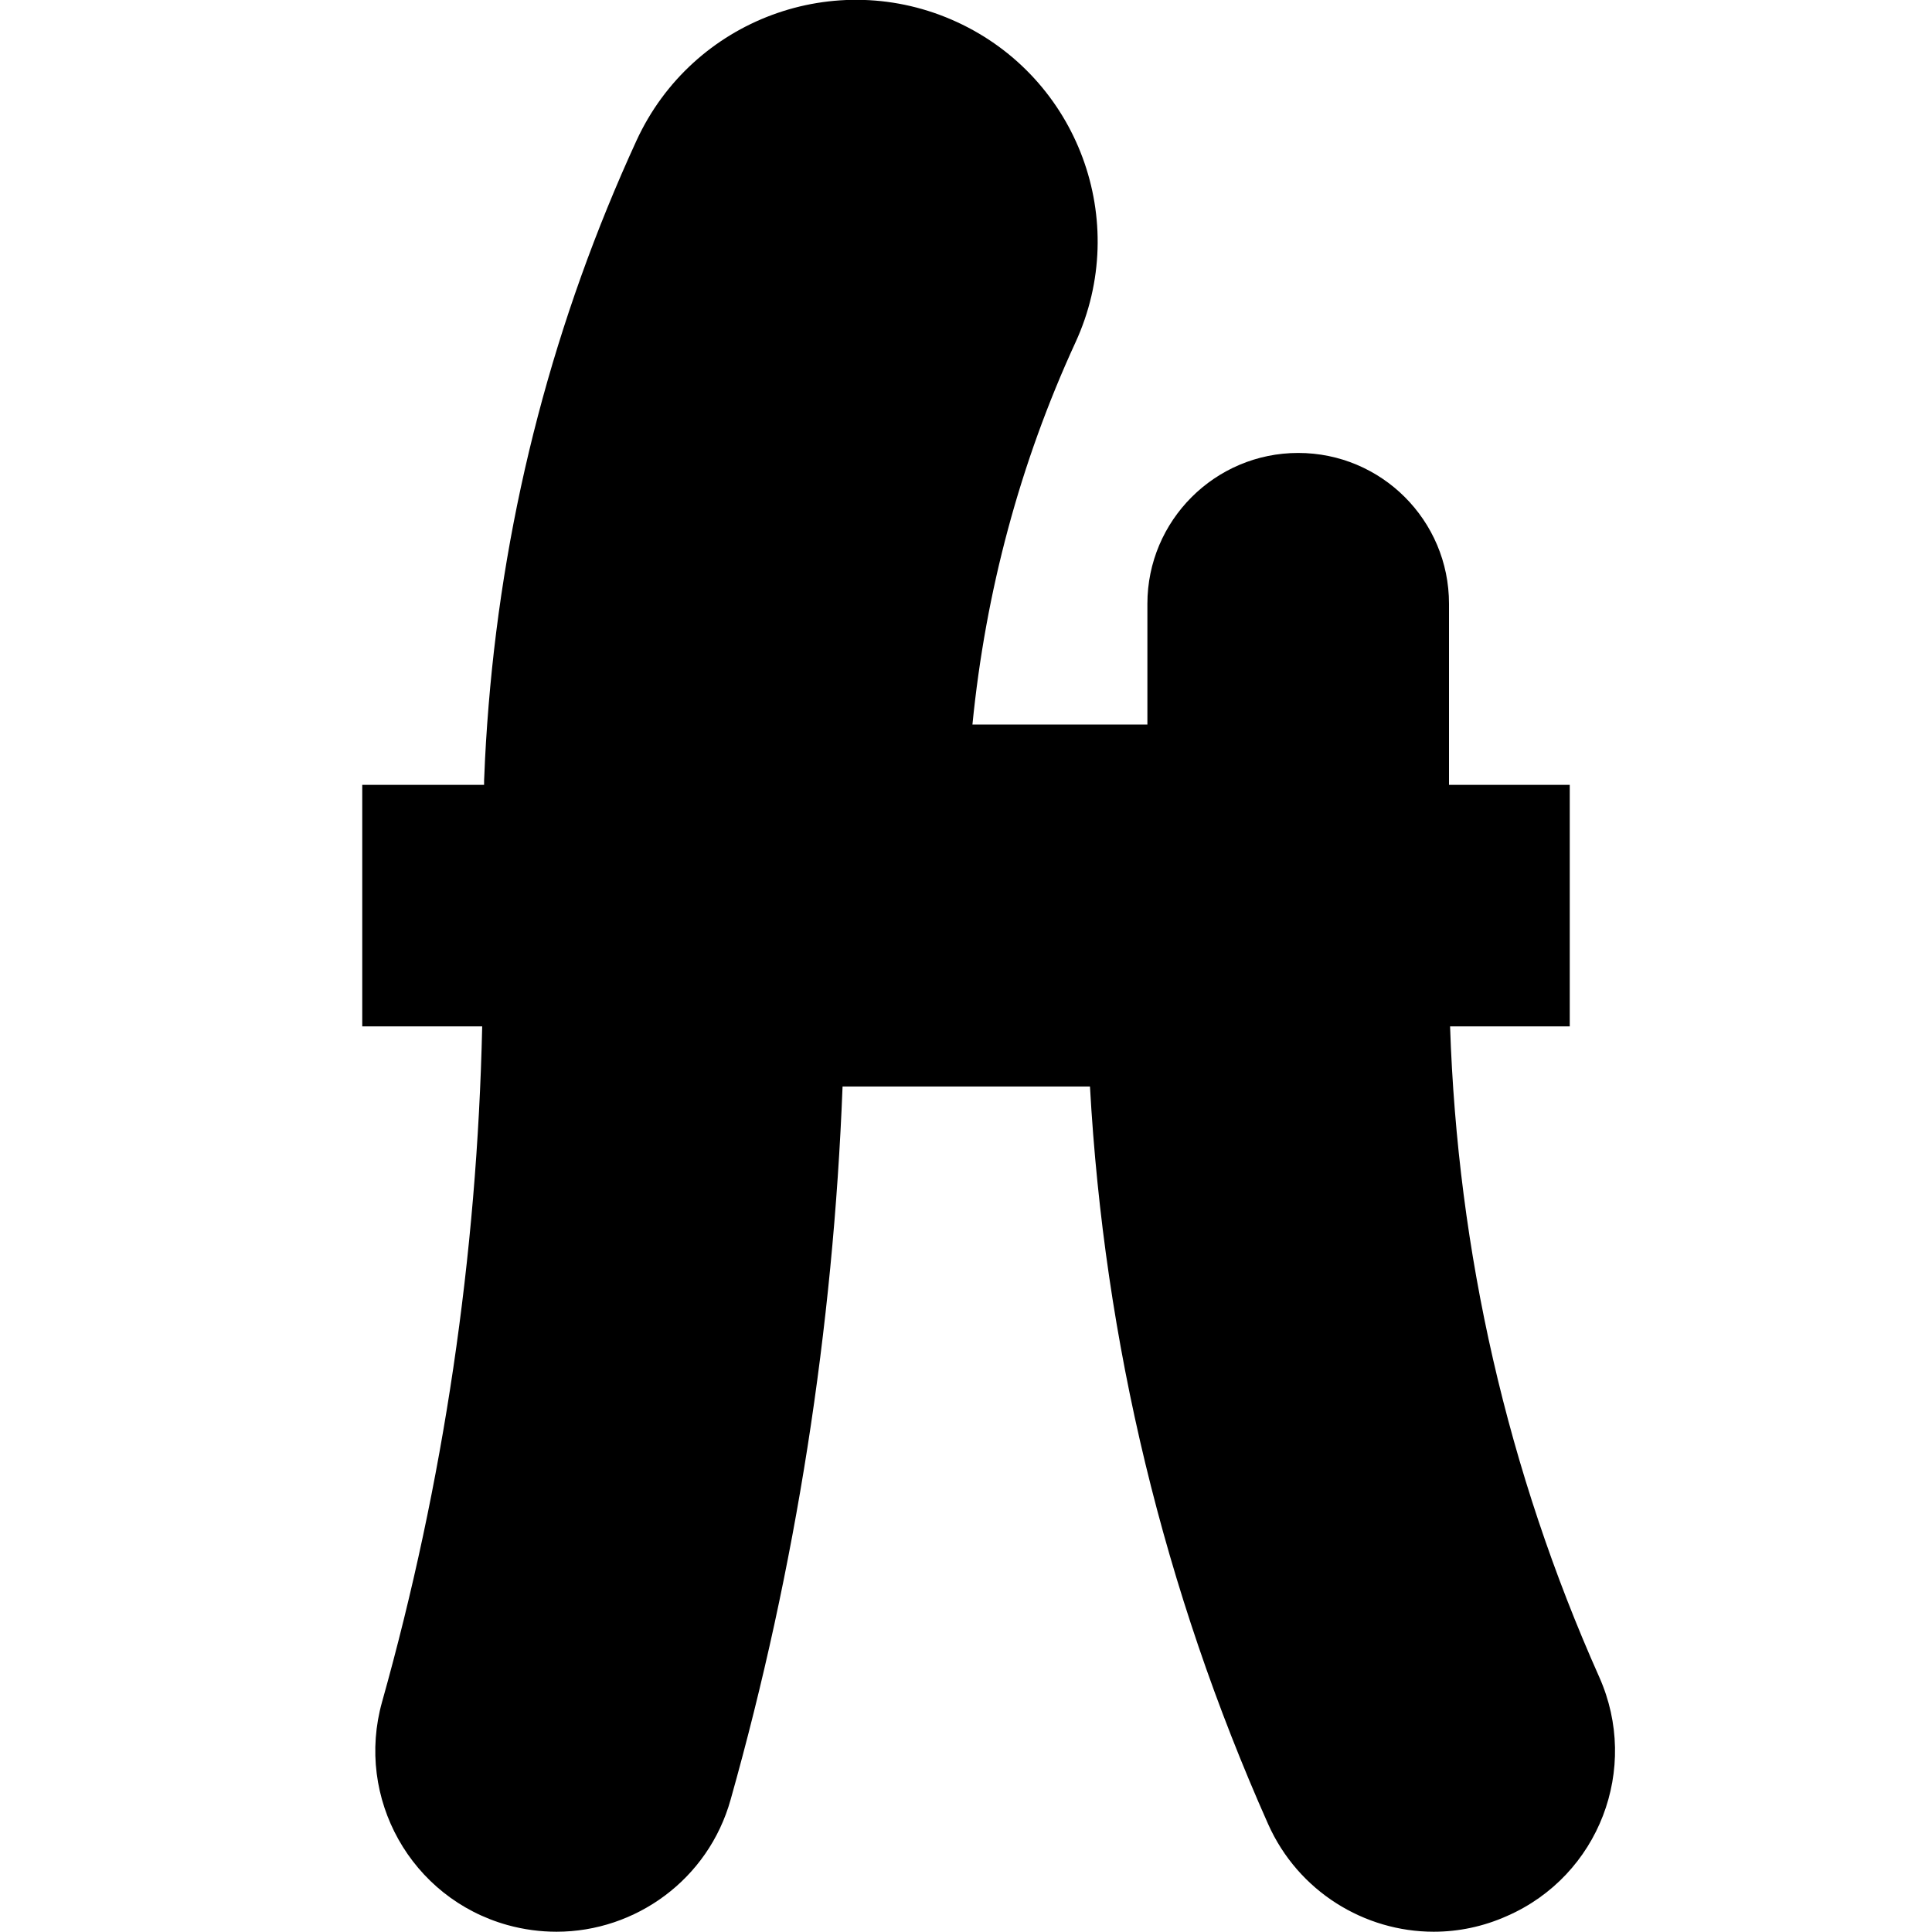
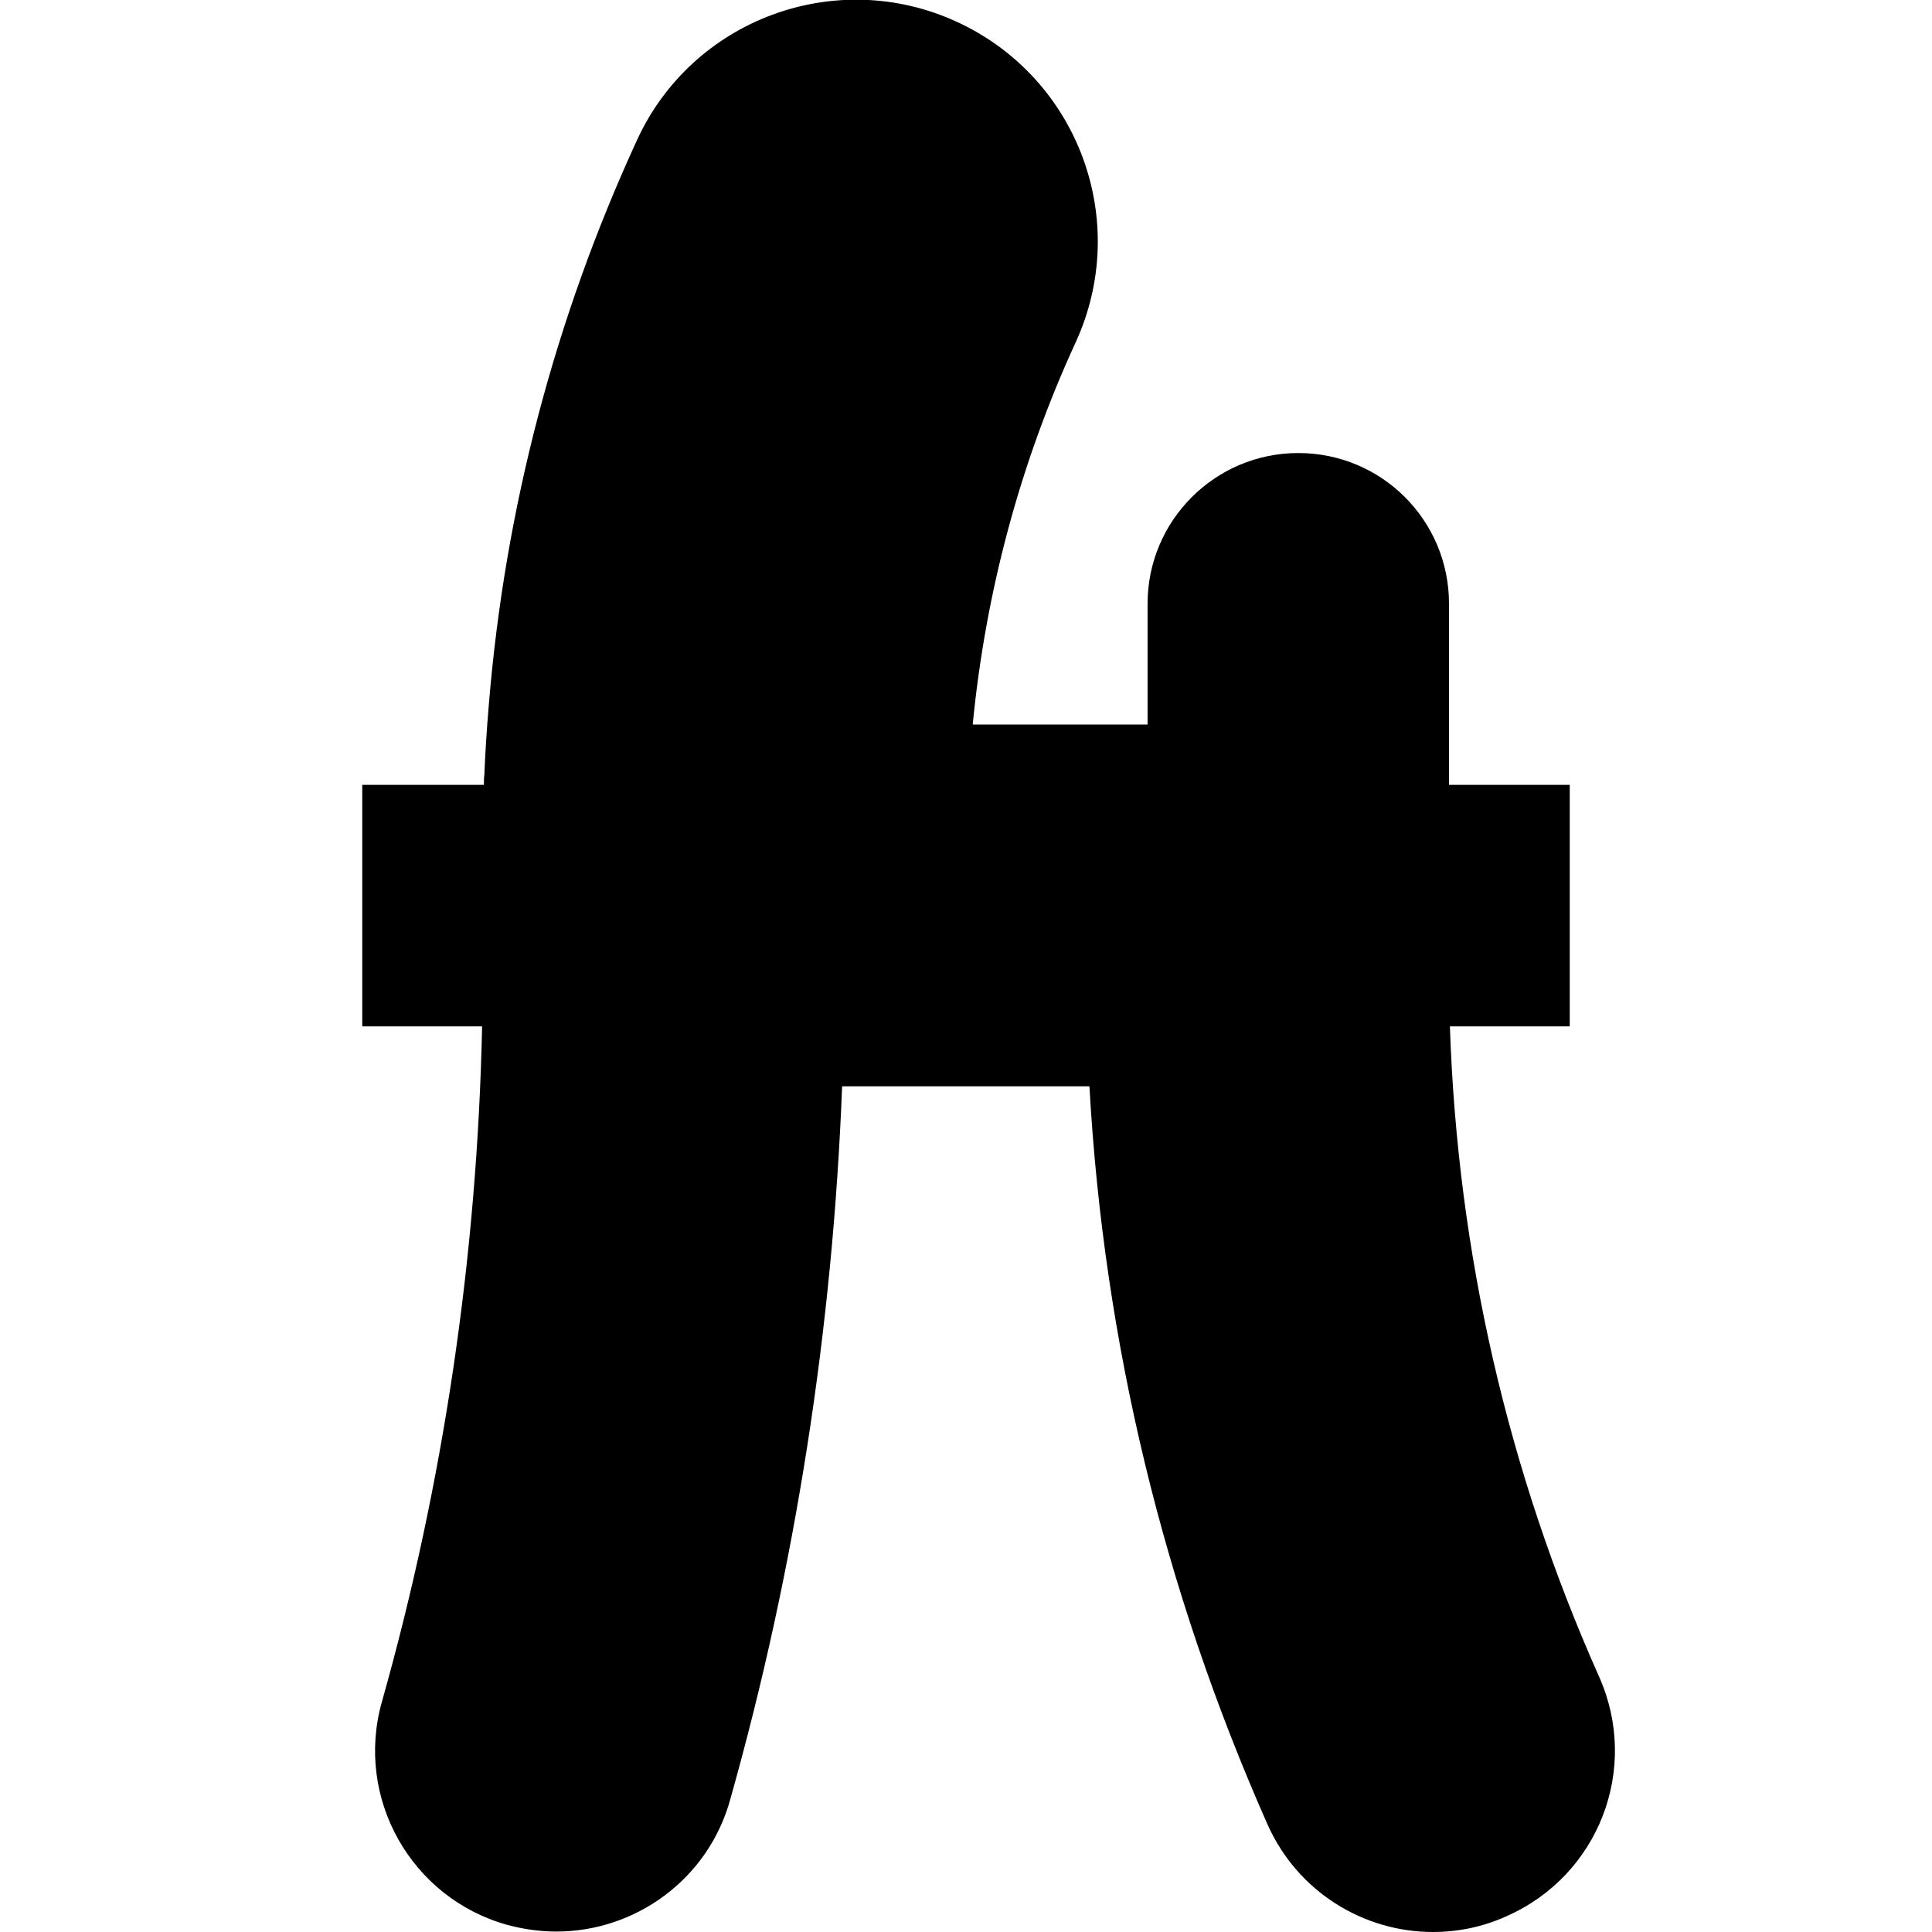
- <svg xmlns="http://www.w3.org/2000/svg" version="1.1" id="Layer_1" x="0px" y="0px" viewBox="0 0 720 720" style="enable-background:new 0 0 720 720;" xml:space="preserve">
-   <path d="M596,625c-34.2-76.7-52.8-158.2-55.6-242.5H585v-90h-45V225c0-31.1-25.2-56.2-56.2-56.2s-56.2,25.2-56.2,56.2v45h-65.2  c4.9-49.5,17.7-97.4,38.4-142.4c20.8-45.2,1-98.6-44.2-119.4c-45.2-20.8-98.6-1-119.4,44.2c-30.5,66.4-49.1,137.1-55.1,210.4  c-0.8,9.8-1.3,18.2-1.6,26.1c-0.1,1.2-0.1,2.4-0.1,3.6H135v90h44.7c-1.9,85.6-14.4,170.1-37.3,251.7c-10.1,35.9,10.8,73.2,46.7,83.2  c6.1,1.7,12.3,2.5,18.3,2.5c29.5,0,56.6-19.5,64.9-49.3c24.3-86.3,38.2-175.5,41.7-265.7h92.2c5.3,95.4,27.6,187.7,66.4,274.9  c11.2,25.1,35.9,40.1,61.7,40.1c9.2,0,18.5-1.9,27.4-5.9C595.9,699,611.2,659.1,596,625z" />
+ <svg xmlns="http://www.w3.org/2000/svg" version="1.1" id="Layer_1" x="0px" y="0px" viewBox="0 0 432 432" style="enable-background:new 0 0 432 432;" xml:space="preserve">
+   <path d="M357.6,375c-20.5-46-31.7-94.9-33.4-145.5H351v-54h-27V135c0-18.7-15.1-33.7-33.7-33.7s-33.7,15.1-33.7,33.7v27h-39.1  c2.9-29.7,10.6-58.4,23-85.4C253,49.4,241.1,17.4,214,4.9s-59.2-0.6-71.6,26.5c-18.3,39.8-29.5,82.3-33.1,126.2  c-0.5,5.9-0.8,10.9-1,15.7c-0.1,0.7-0.1,1.4-0.1,2.2H81v54h26.8c-1.1,51.4-8.6,102.1-22.4,151c-6.1,21.5,6.5,43.9,28,49.9  c3.7,1,7.4,1.5,11,1.5c17.7,0,34-11.7,38.9-29.6c14.6-51.8,22.9-105.3,25-159.4h55.3c3.2,57.2,16.6,112.6,39.8,165  c6.7,15.1,21.5,24.1,37,24.1c5.5,0,11.1-1.1,16.4-3.5C357.5,419.4,366.7,395.5,357.6,375z" />
</svg>
